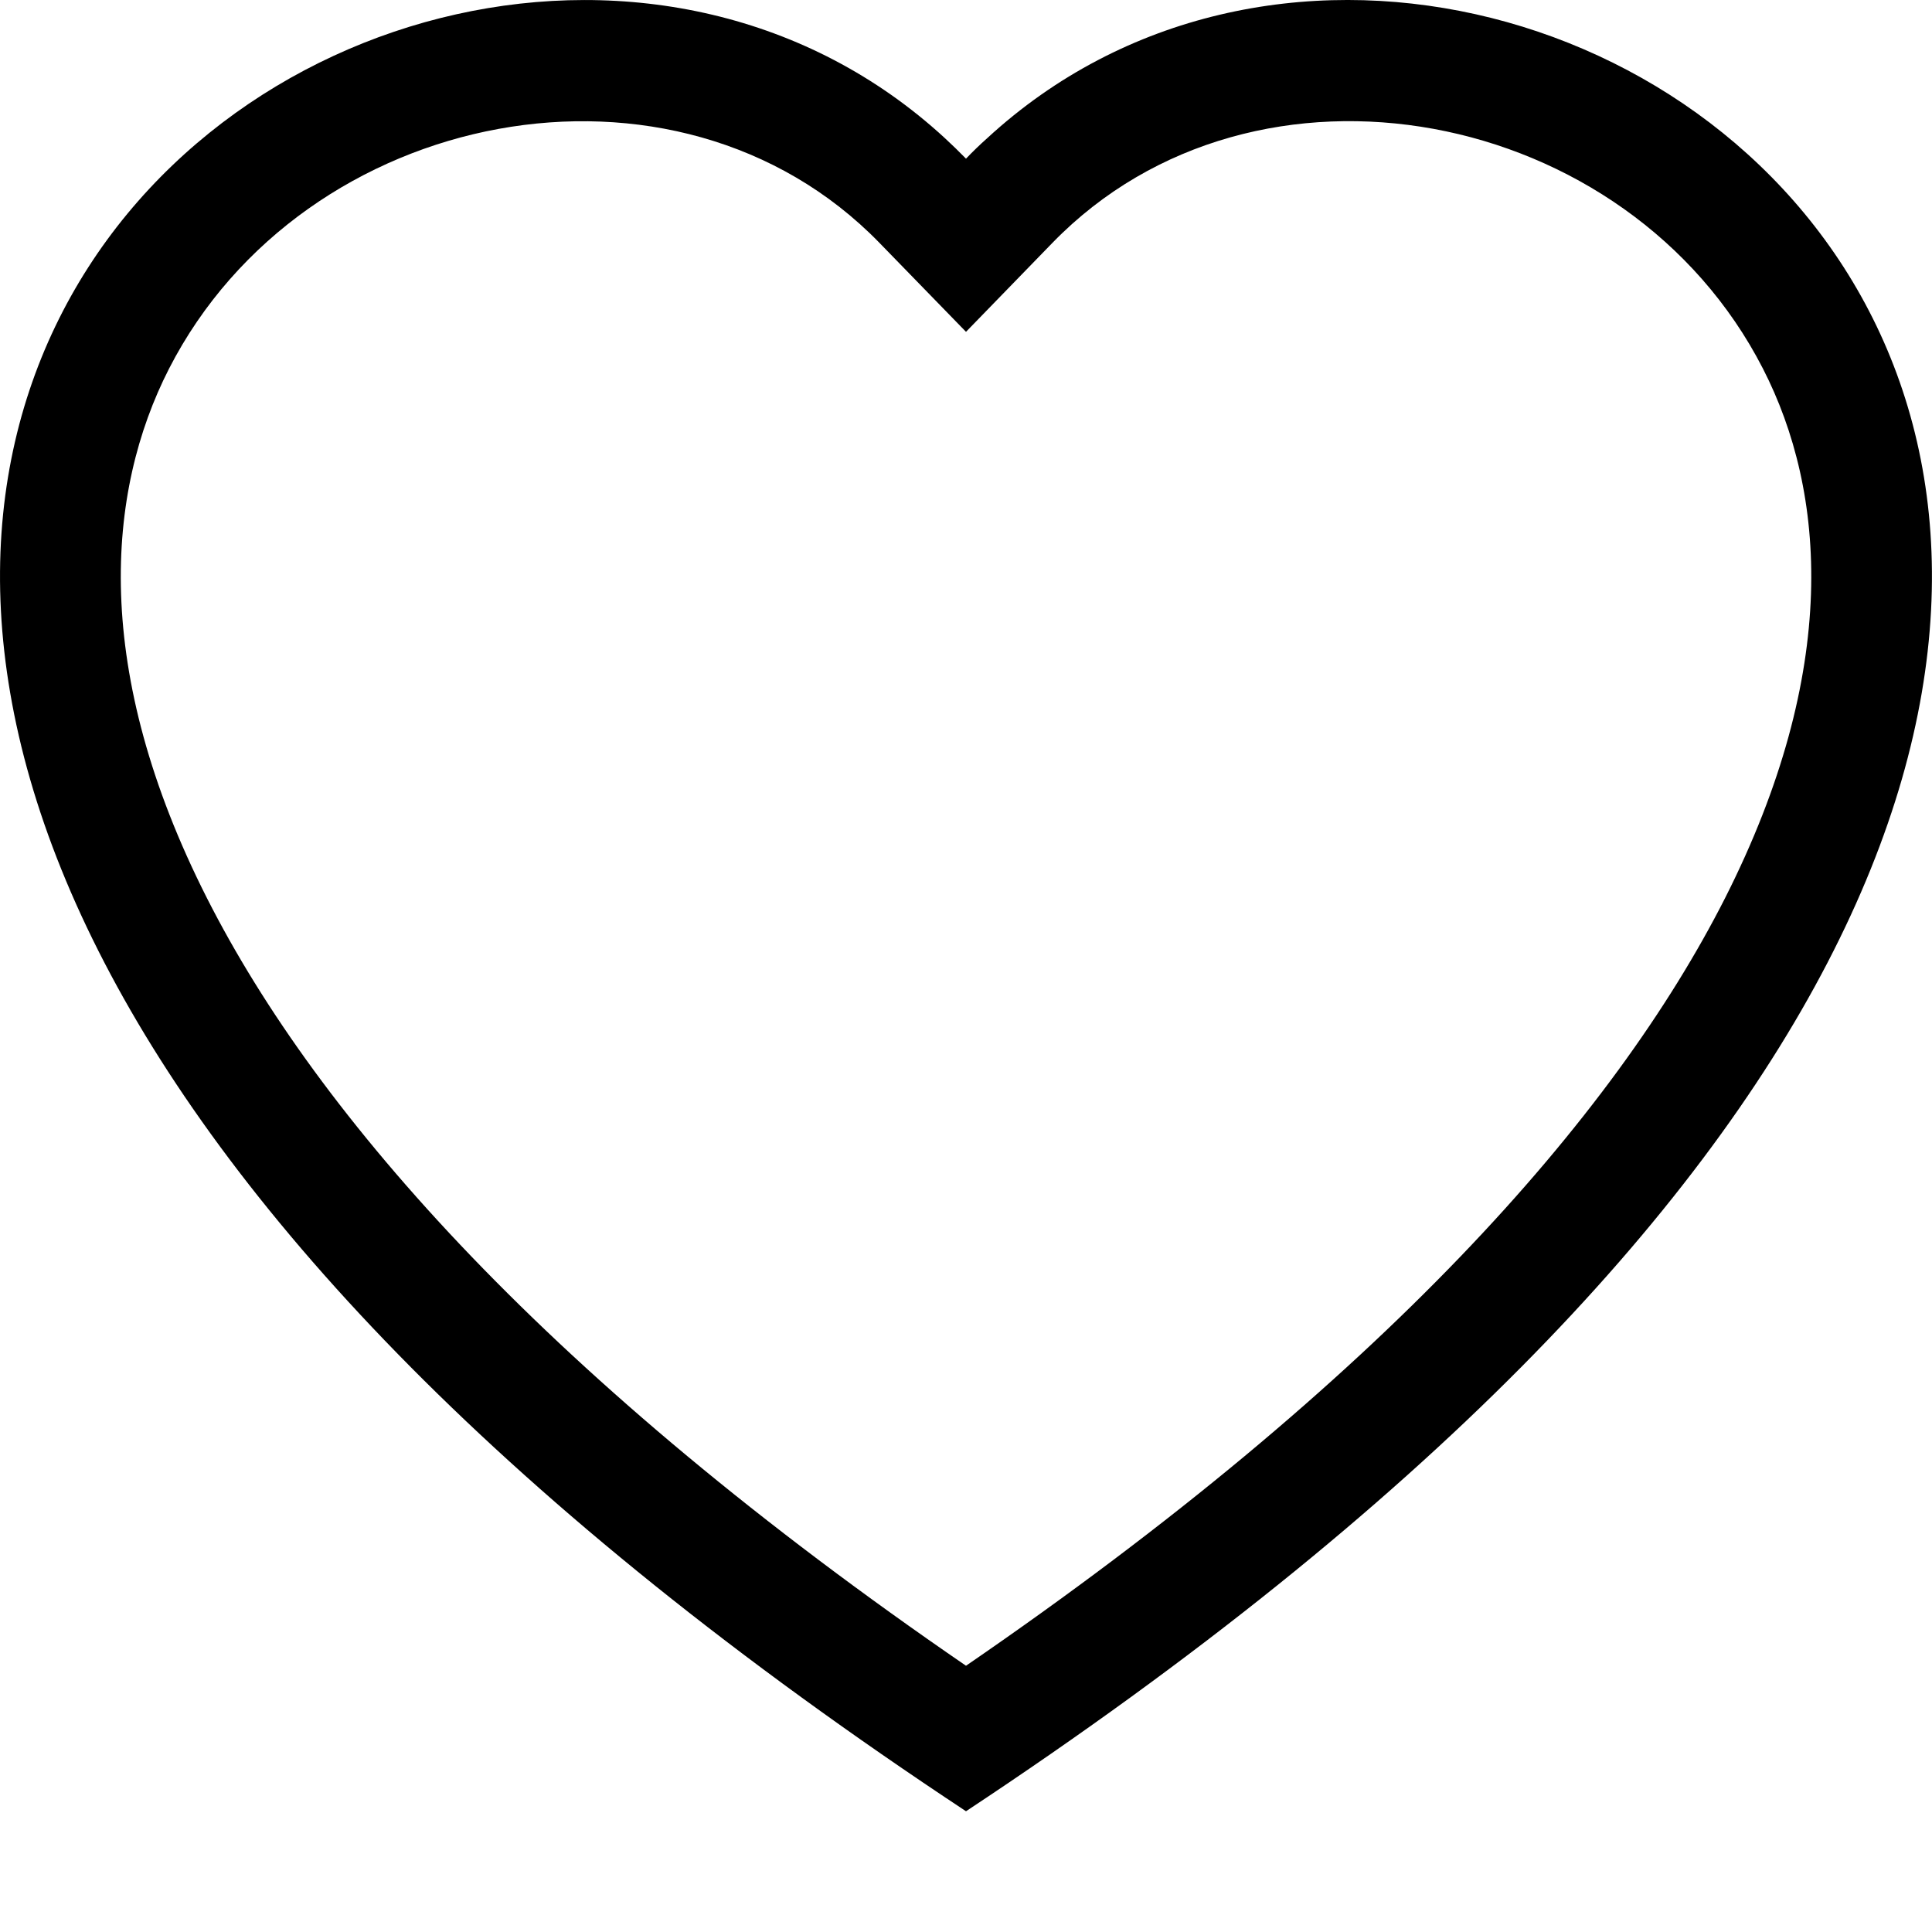
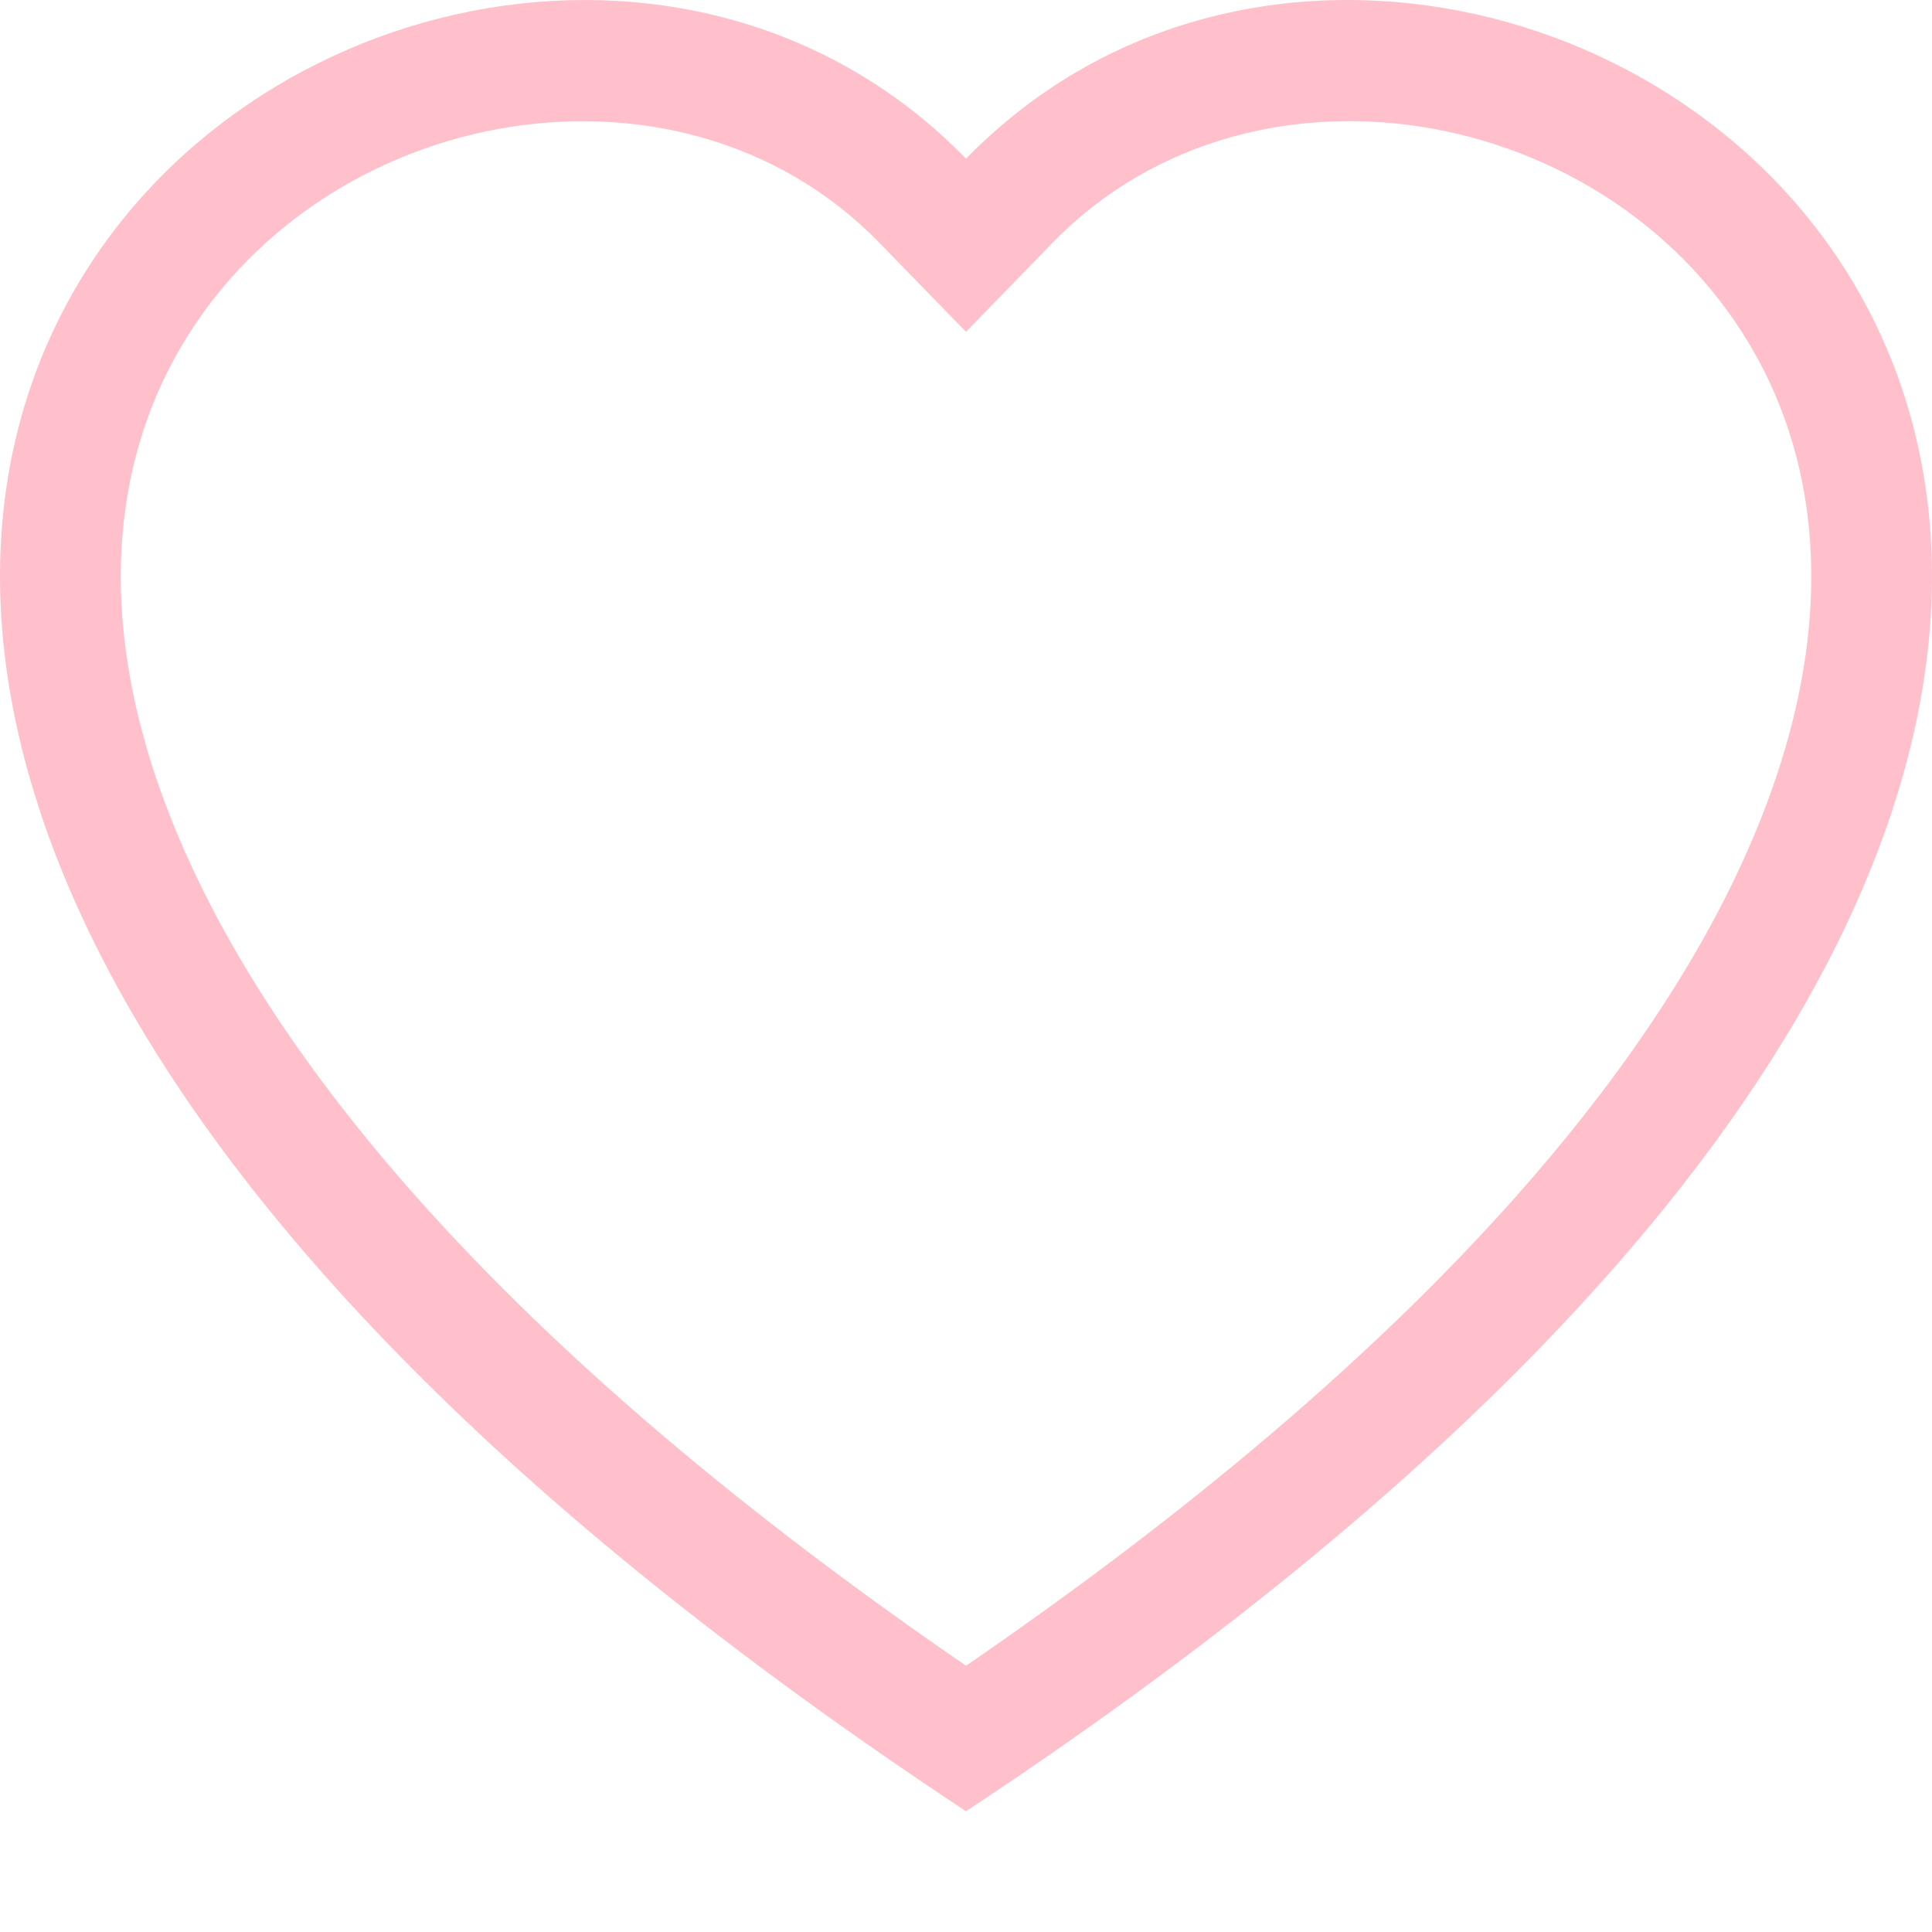
- <svg xmlns="http://www.w3.org/2000/svg" width="16" height="16" fill="currentColor" class="bi bi-heart" viewBox="0 0 16 16">
+ <svg xmlns="http://www.w3.org/2000/svg" width="16" height="16" fill="pink" class="bi bi-heart" viewBox="0 0 16 16">
  <path d="m8 2.748-.717-.737C5.6.281 2.514.878 1.4 3.053c-.523 1.023-.641 2.5.314 4.385.92 1.815 2.834 3.989 6.286 6.357 3.452-2.368 5.365-4.542 6.286-6.357.955-1.886.838-3.362.314-4.385C13.486.878 10.4.28 8.717 2.01zM8 15C-7.333 4.868 3.279-3.04 7.824 1.143q.09.083.176.171a3 3 0 0 1 .176-.17C12.72-3.042 23.333 4.867 8 15" />
</svg>
